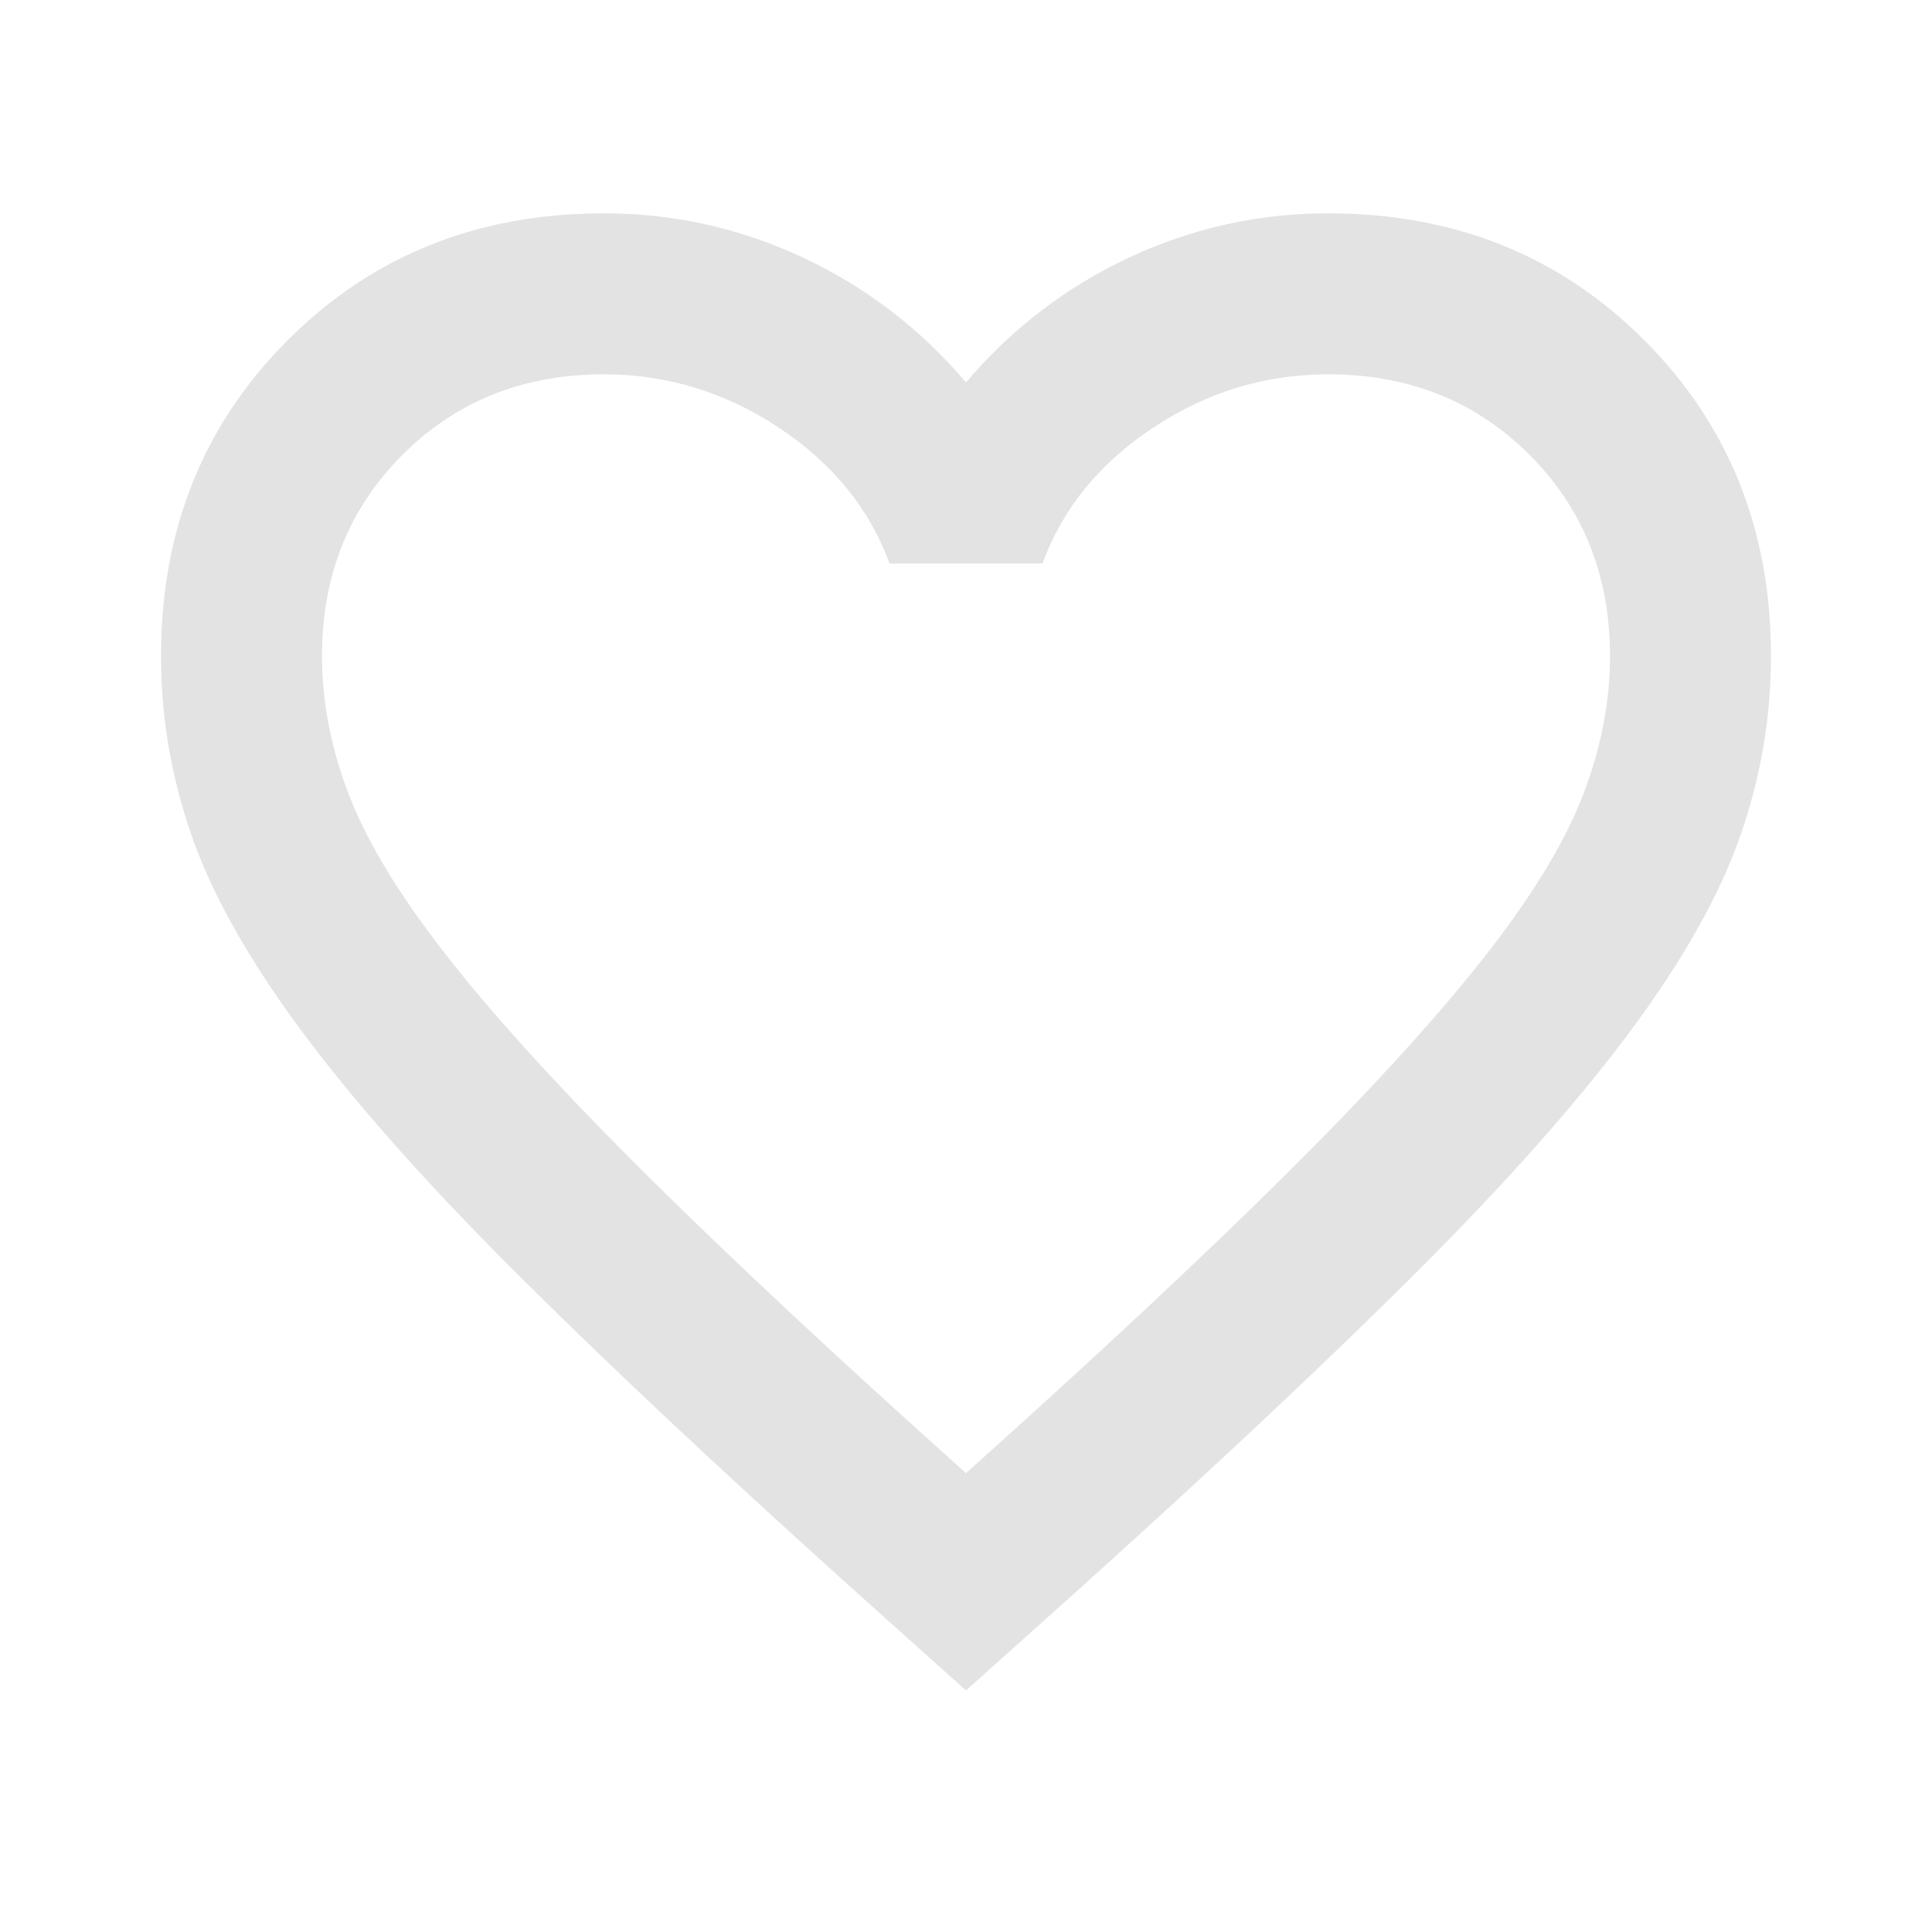
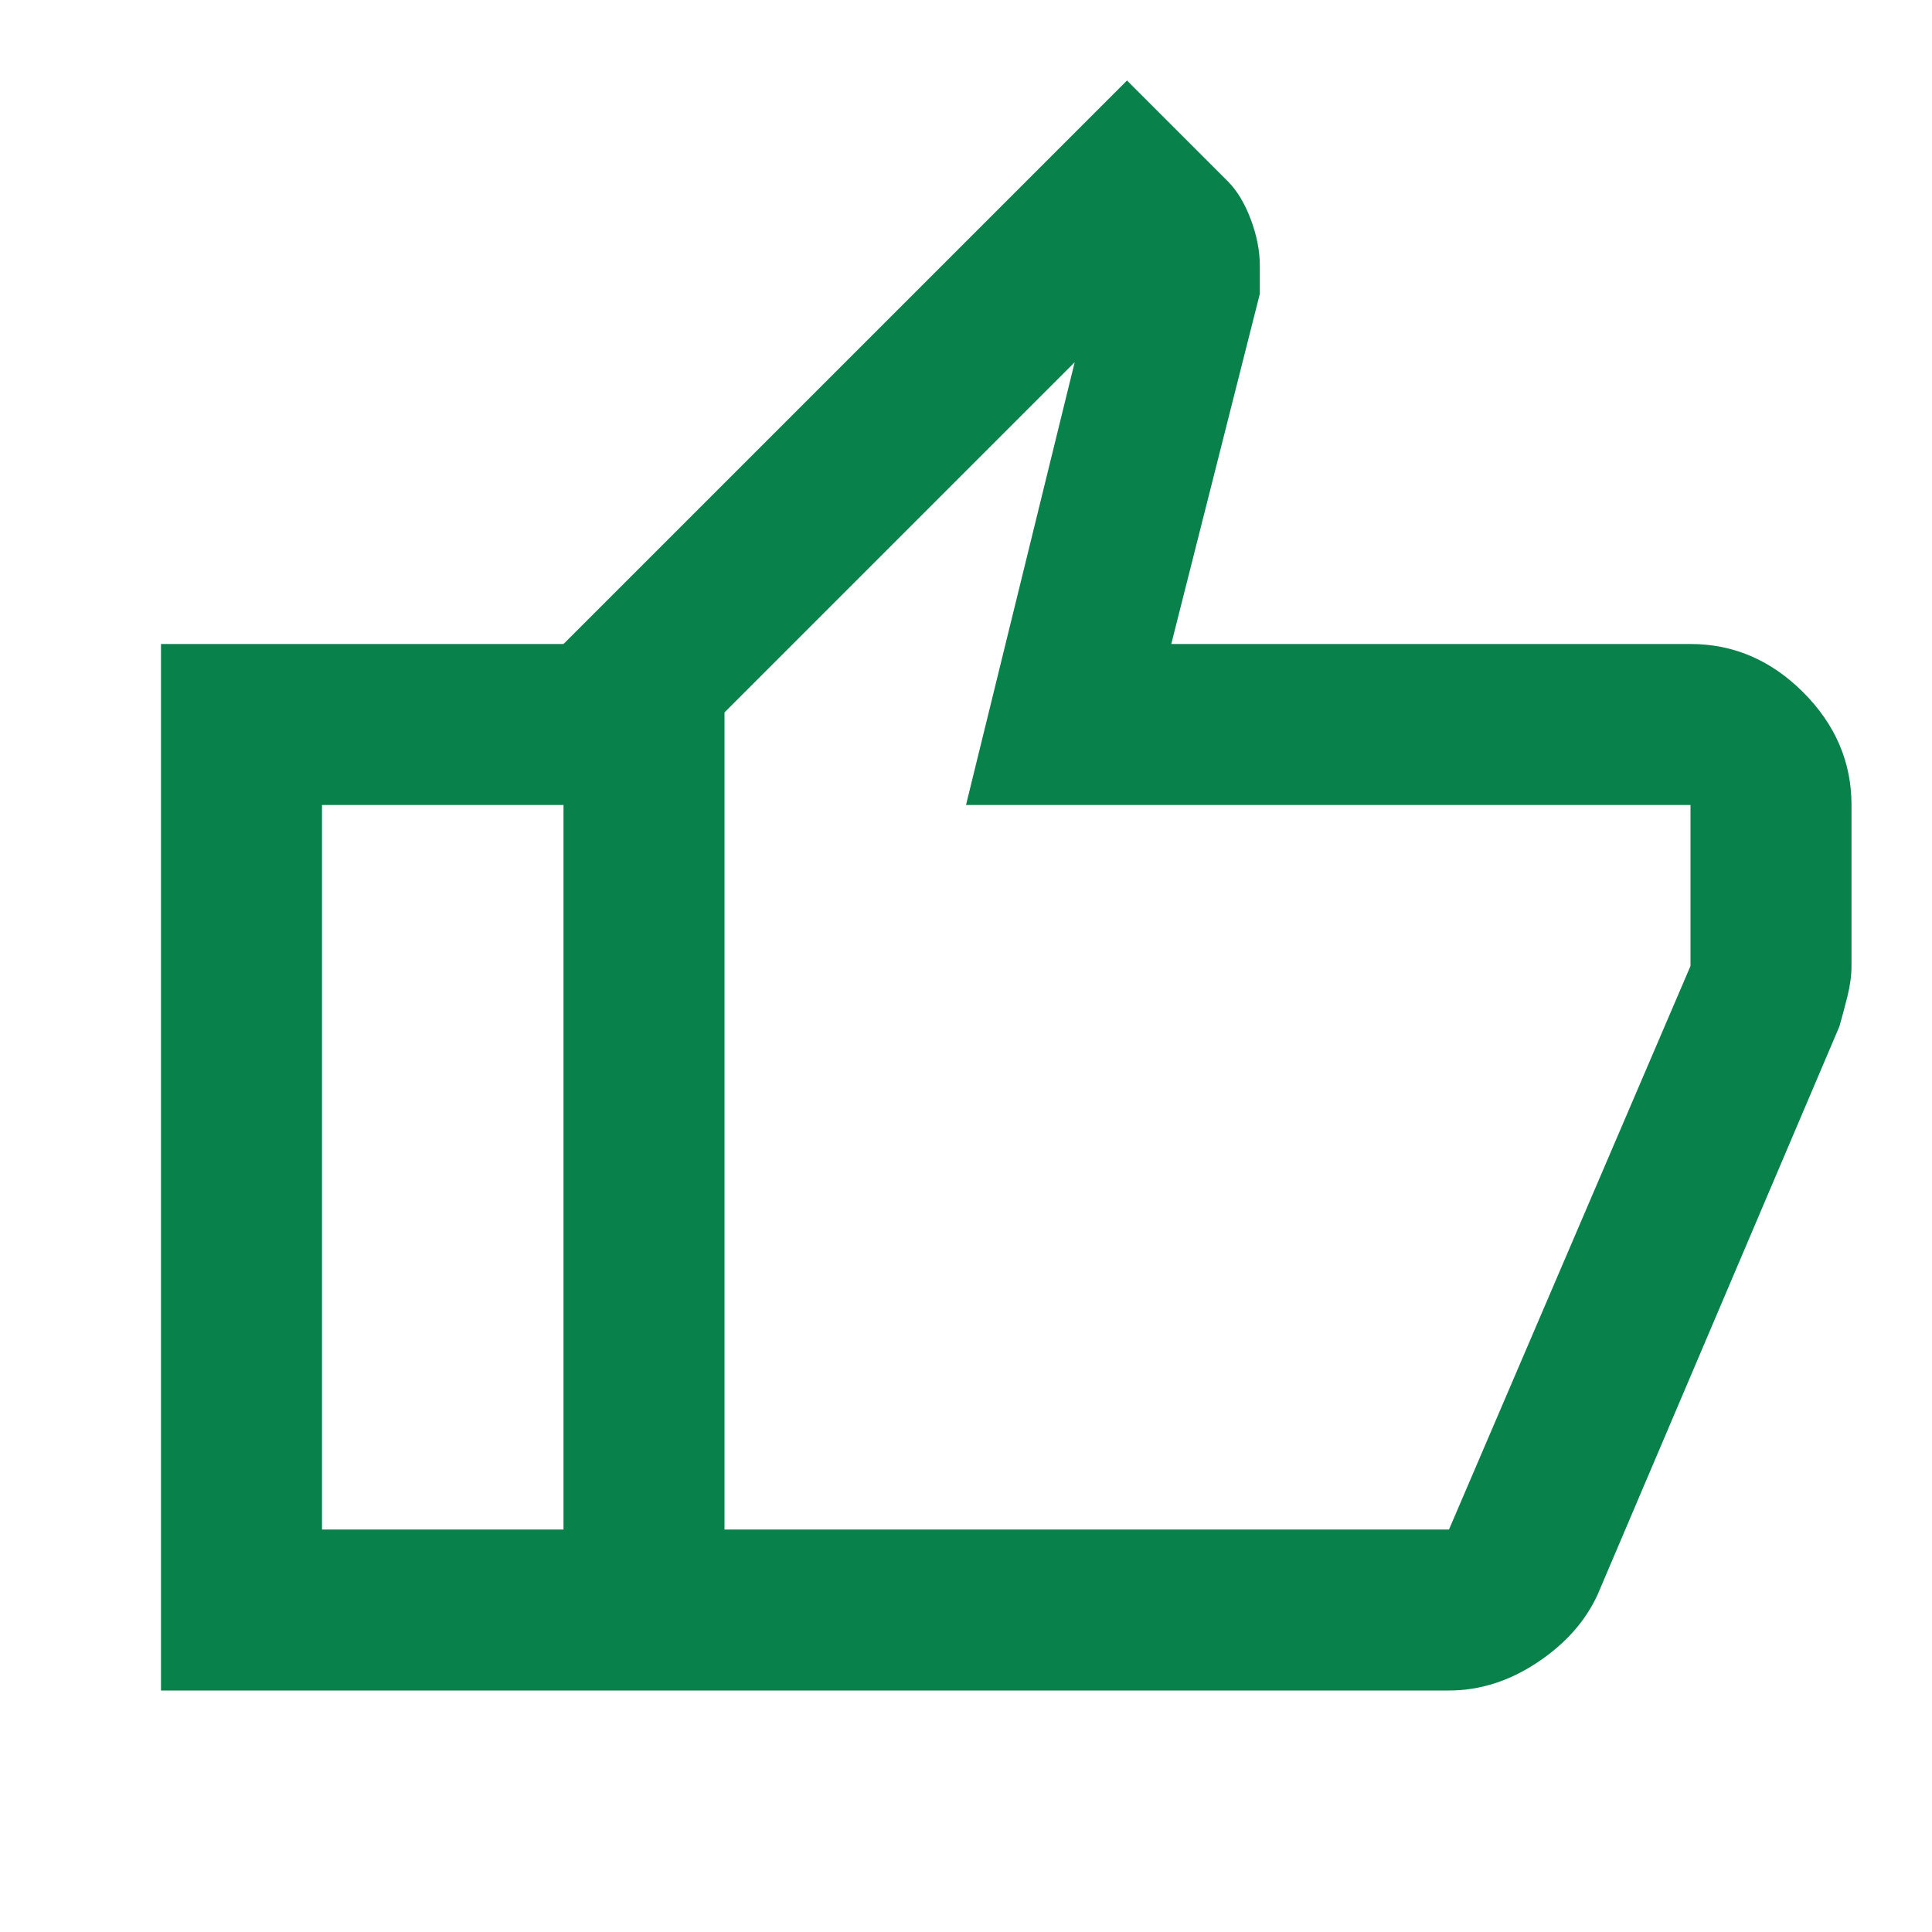
- <svg xmlns="http://www.w3.org/2000/svg" height="24px" viewBox="0 -960 960 960" width="24px" fill="#e3e3e3">
-   <path d="m480-120-58-52q-101-91-167-157T150-447.5Q111-500 95.5-544T80-634q0-94 63-157t157-63q52 0 99 22t81 62q34-40 81-62t99-22q94 0 157 63t63 157q0 46-15.5 90T810-447.5Q771-395 705-329T538-172l-58 52Zm0-108q96-86 158-147.5t98-107q36-45.5 50-81t14-70.5q0-60-40-100t-100-40q-47 0-87 26.5T518-680h-76q-15-41-55-67.5T300-774q-60 0-100 40t-40 100q0 35 14 70.5t50 81q36 45.5 98 107T480-228Zm0-273Z" />
+ <svg xmlns="http://www.w3.org/2000/svg" height="24px" viewBox="0 -960 960 960" width="24px" fill="#09814a">
+   <path d="M720-120H280v-520l280-280 50 50q7 7 11.5 19t4.5 23v14l-44 174h258q32 0 56 24t24 56v80q0 7-2 15t-4 15L794-168q-9 20-30 34t-44 14Zm-360-80h360l120-280v-80H480l54-220-174 174v406Zm0-406v406-406Zm-80-34v80H160v360h120v80H80v-520h200Z" />
</svg>
